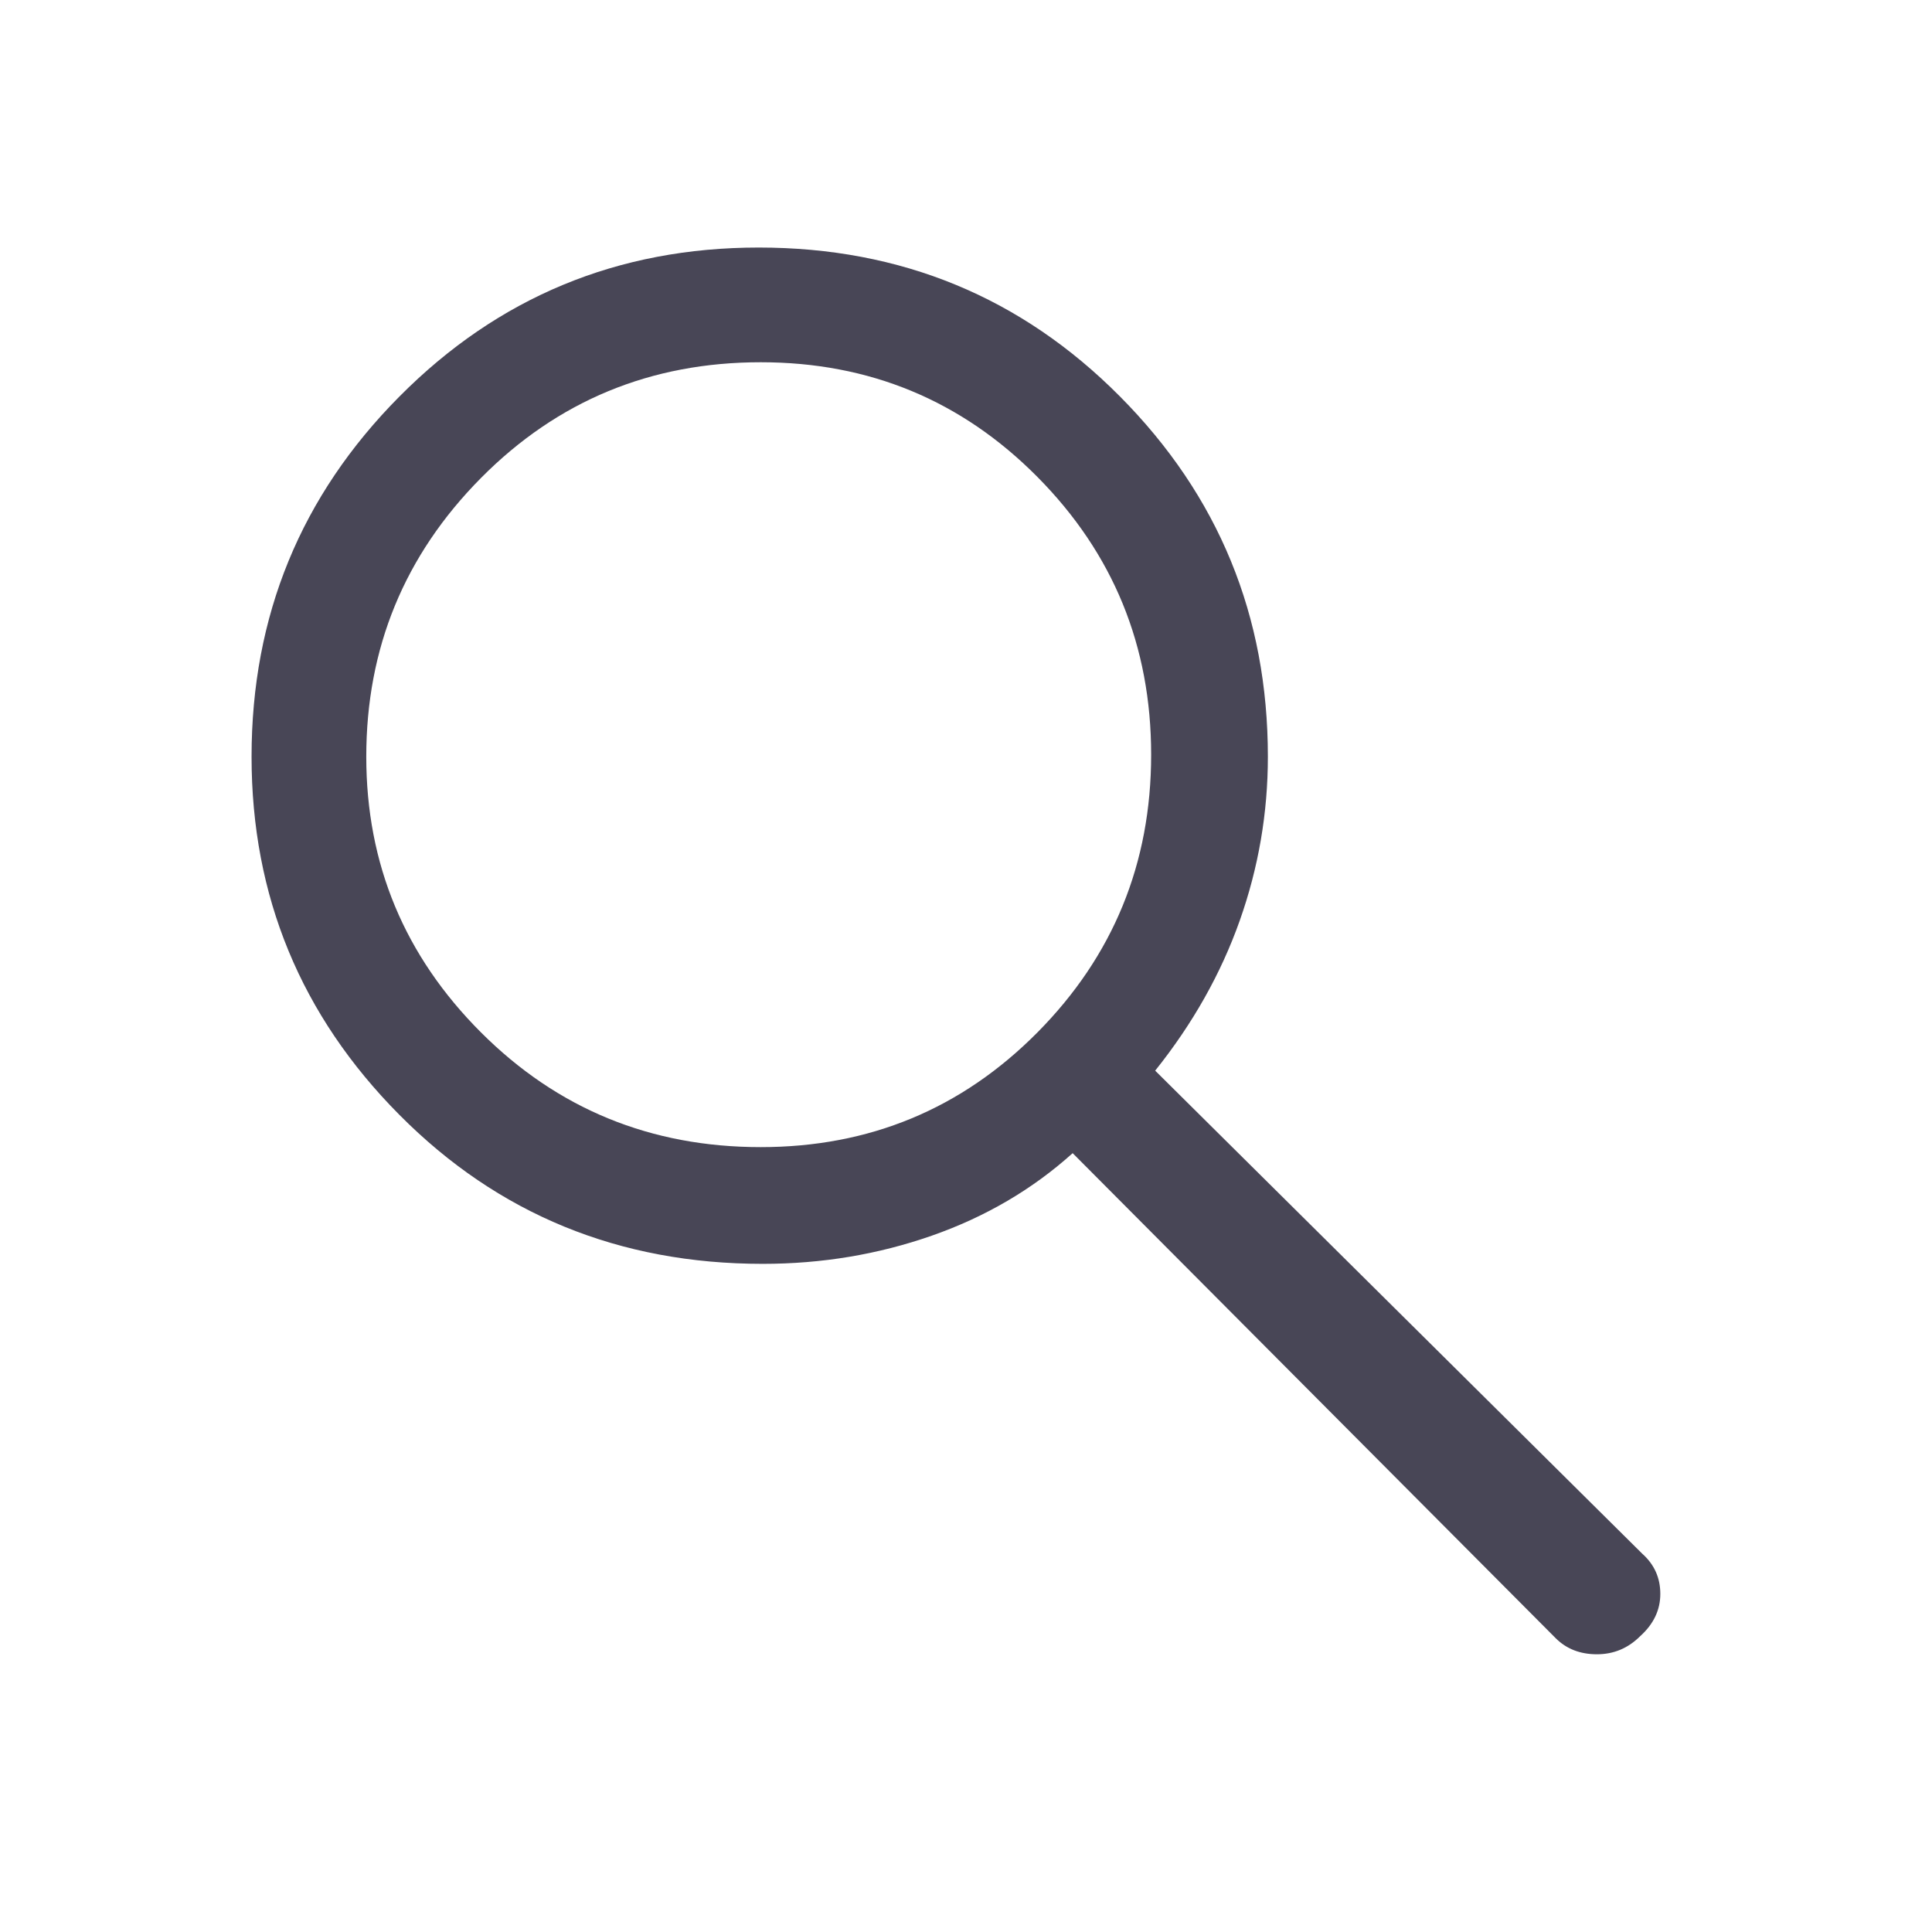
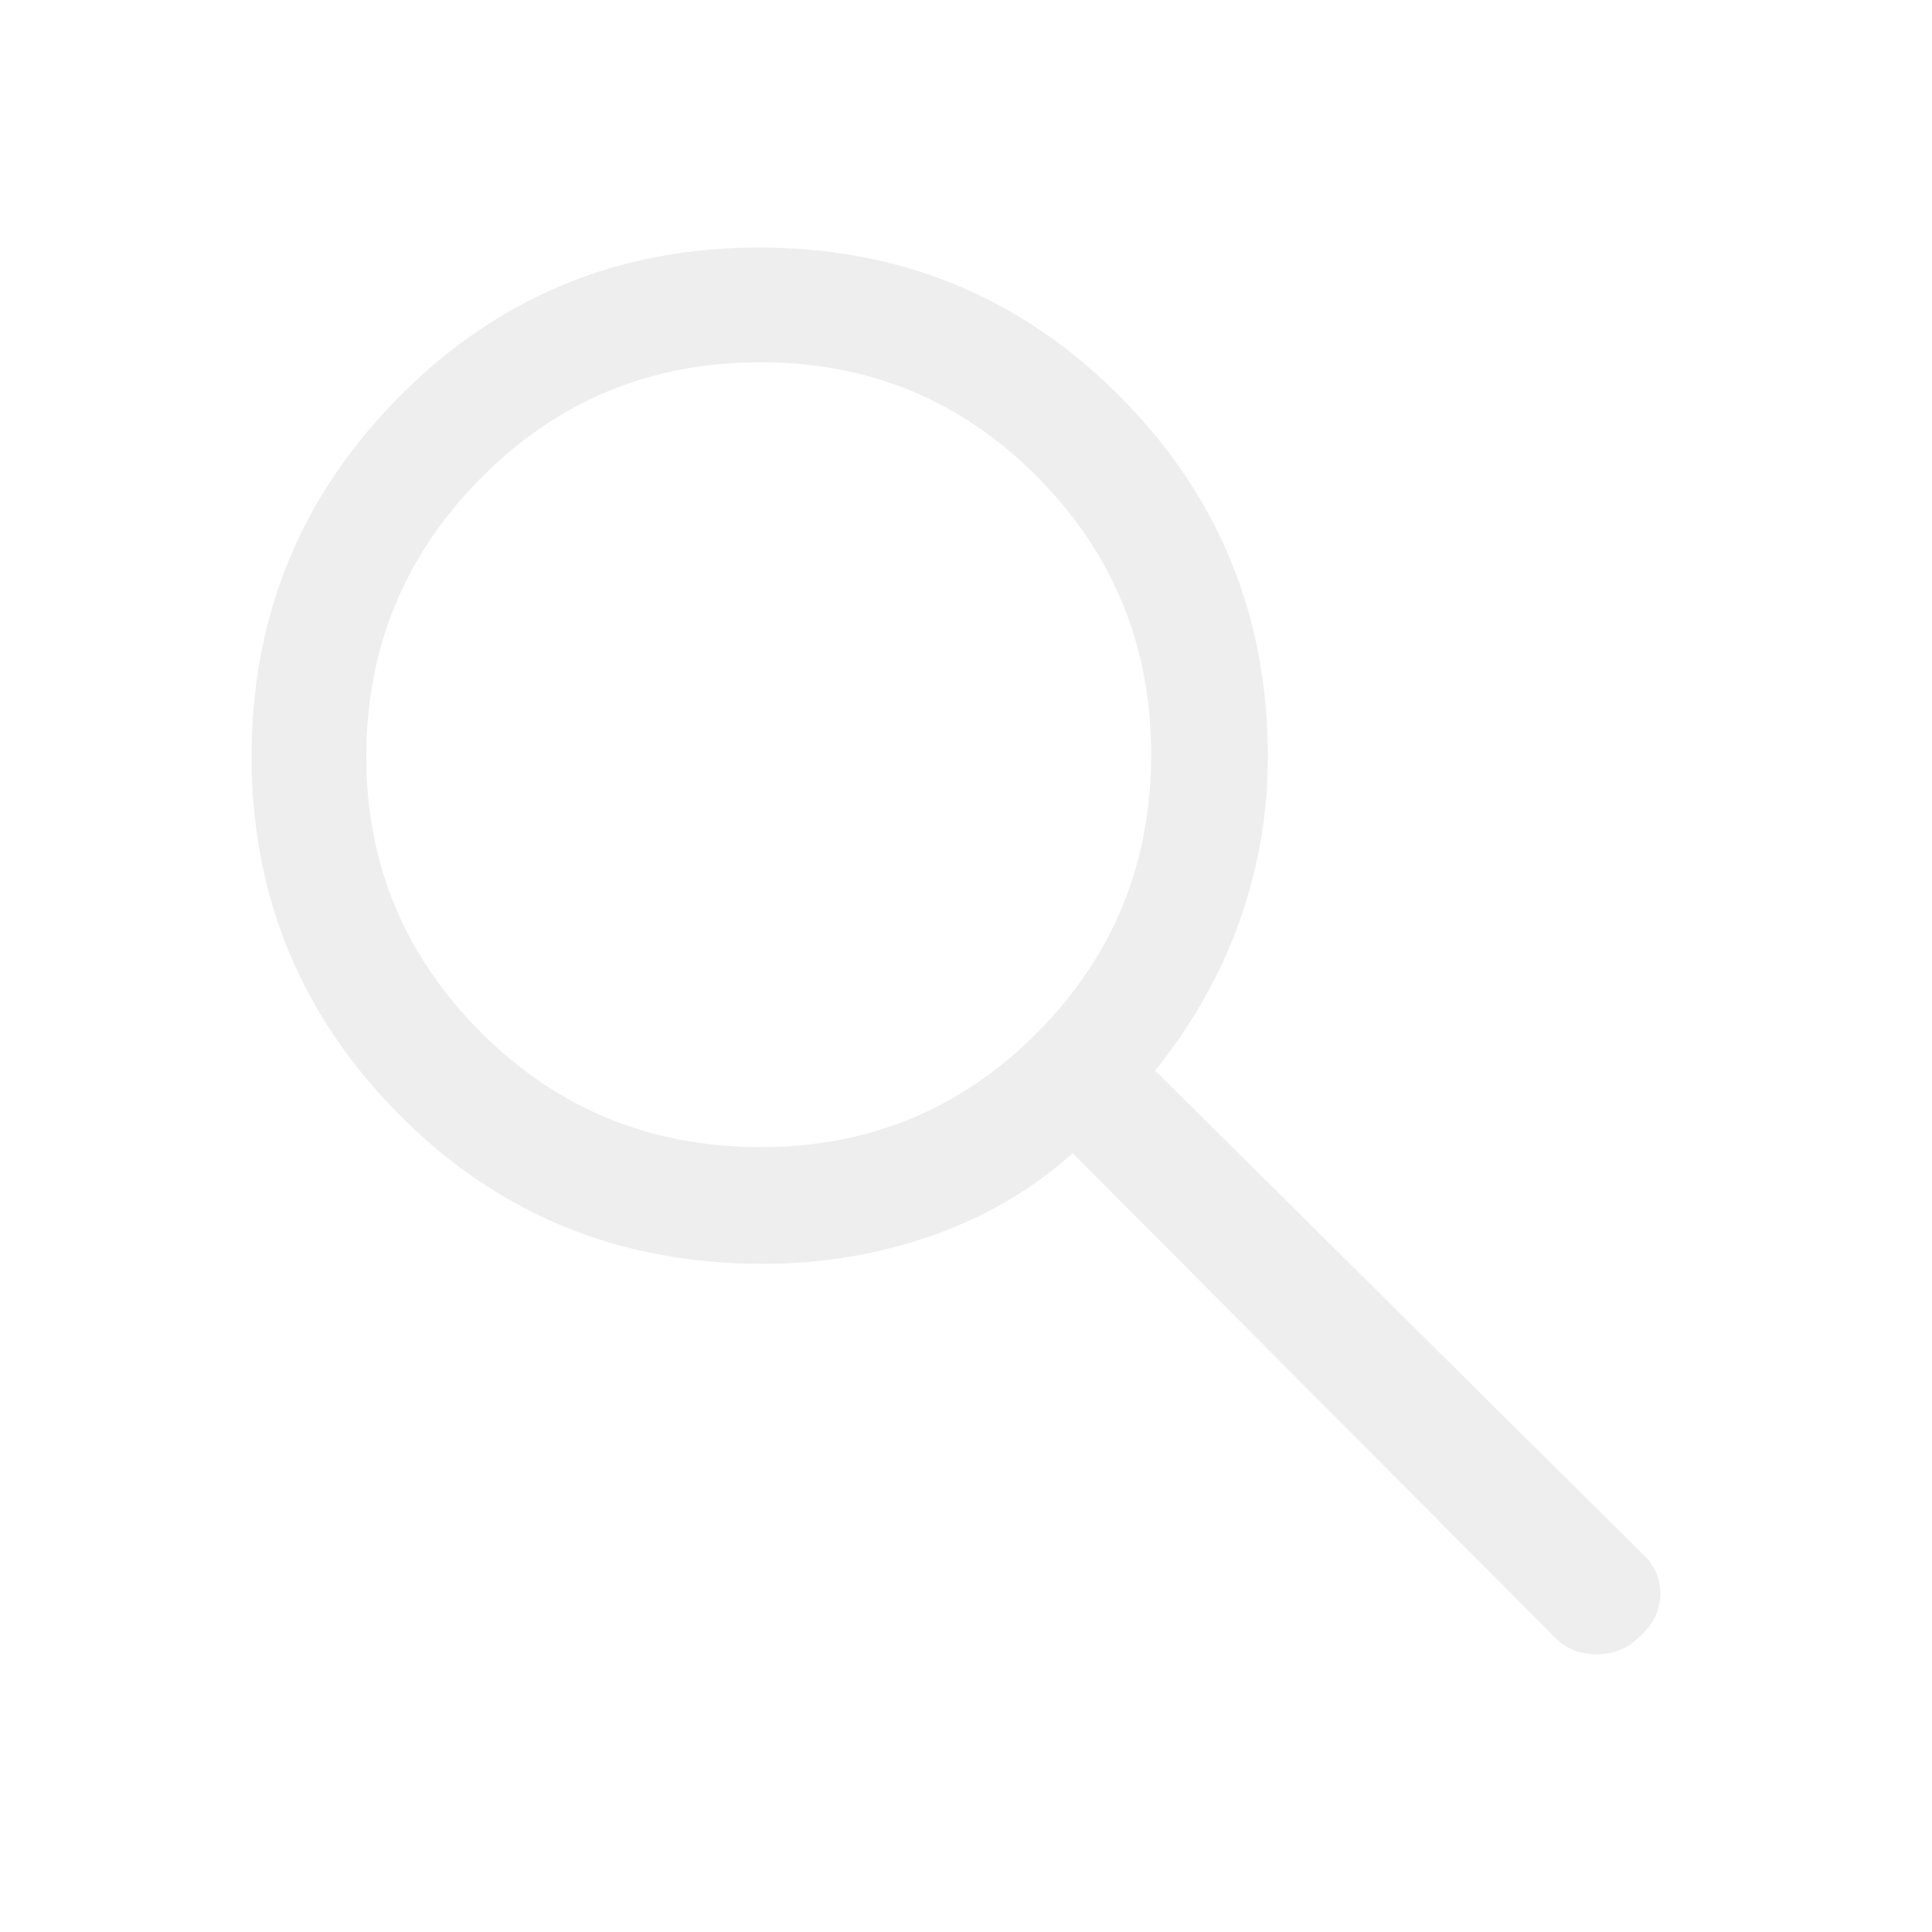
<svg xmlns="http://www.w3.org/2000/svg" height="48" width="48">
-   <path fill="#484656" d="M38.65 40.7 26.65 28.65Q25.15 30 23.15 30.7Q21.15 31.4 18.95 31.4Q13.6 31.4 9.925 27.7Q6.25 24 6.25 18.8Q6.25 13.55 9.925 9.85Q13.6 6.15 18.85 6.15Q24.15 6.15 27.825 9.85Q31.5 13.55 31.5 18.8Q31.5 20.9 30.8 22.875Q30.1 24.85 28.7 26.6L40.8 38.6Q41.25 39 41.25 39.6Q41.25 40.2 40.75 40.65Q40.3 41.1 39.675 41.1Q39.05 41.1 38.65 40.7ZM18.9 28.5Q22.95 28.5 25.775 25.65Q28.6 22.8 28.6 18.75Q28.6 14.7 25.775 11.85Q22.95 9 18.9 9Q14.8 9 11.95 11.875Q9.1 14.75 9.1 18.8Q9.1 22.8 11.95 25.65Q14.8 28.5 18.9 28.5Z" />
+   <path fill="#eee" d="M38.65 40.7 26.65 28.65Q25.15 30 23.15 30.7Q21.15 31.4 18.95 31.4Q13.6 31.4 9.925 27.7Q6.25 24 6.25 18.8Q6.25 13.55 9.925 9.85Q13.6 6.15 18.85 6.15Q24.15 6.15 27.825 9.85Q31.5 13.55 31.5 18.8Q31.5 20.9 30.8 22.875Q30.1 24.85 28.7 26.6L40.8 38.6Q41.25 39 41.25 39.6Q41.25 40.2 40.75 40.65Q40.3 41.1 39.675 41.1Q39.05 41.1 38.65 40.7ZM18.9 28.5Q22.95 28.5 25.775 25.65Q28.6 22.8 28.6 18.75Q28.6 14.7 25.775 11.85Q22.95 9 18.9 9Q14.8 9 11.95 11.875Q9.1 14.75 9.1 18.8Q9.1 22.8 11.95 25.65Q14.8 28.5 18.9 28.5Z" />
</svg>
